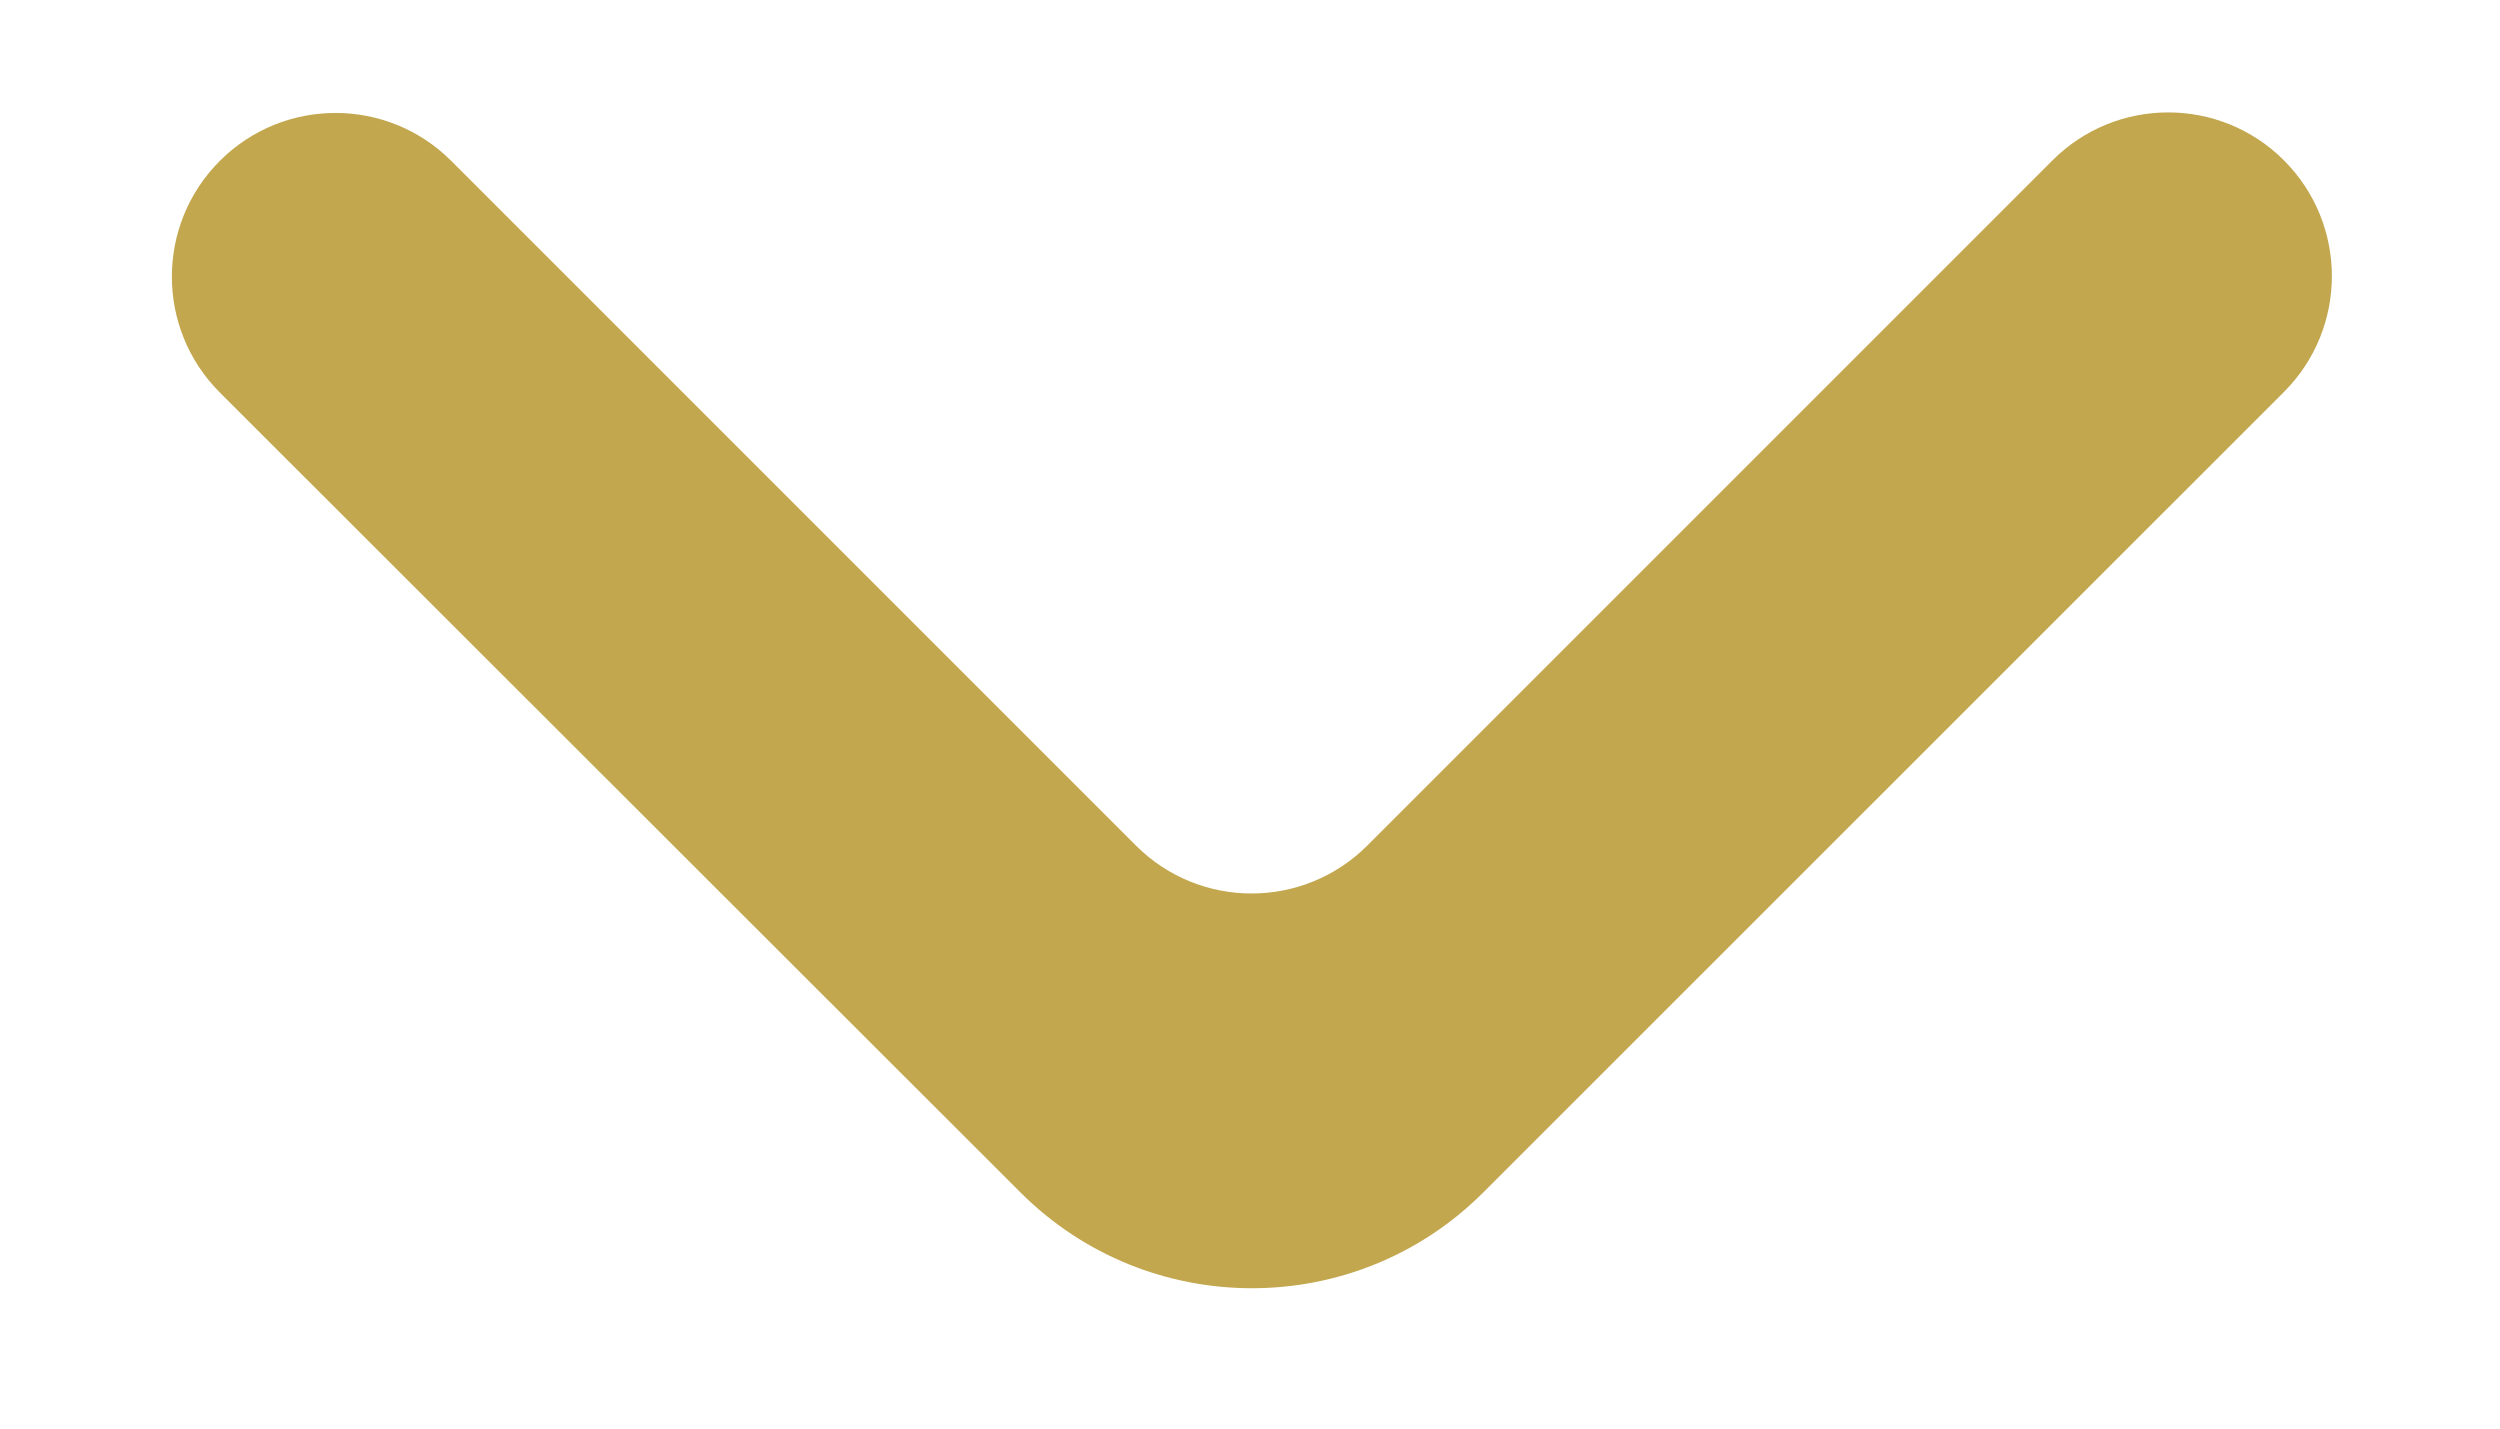
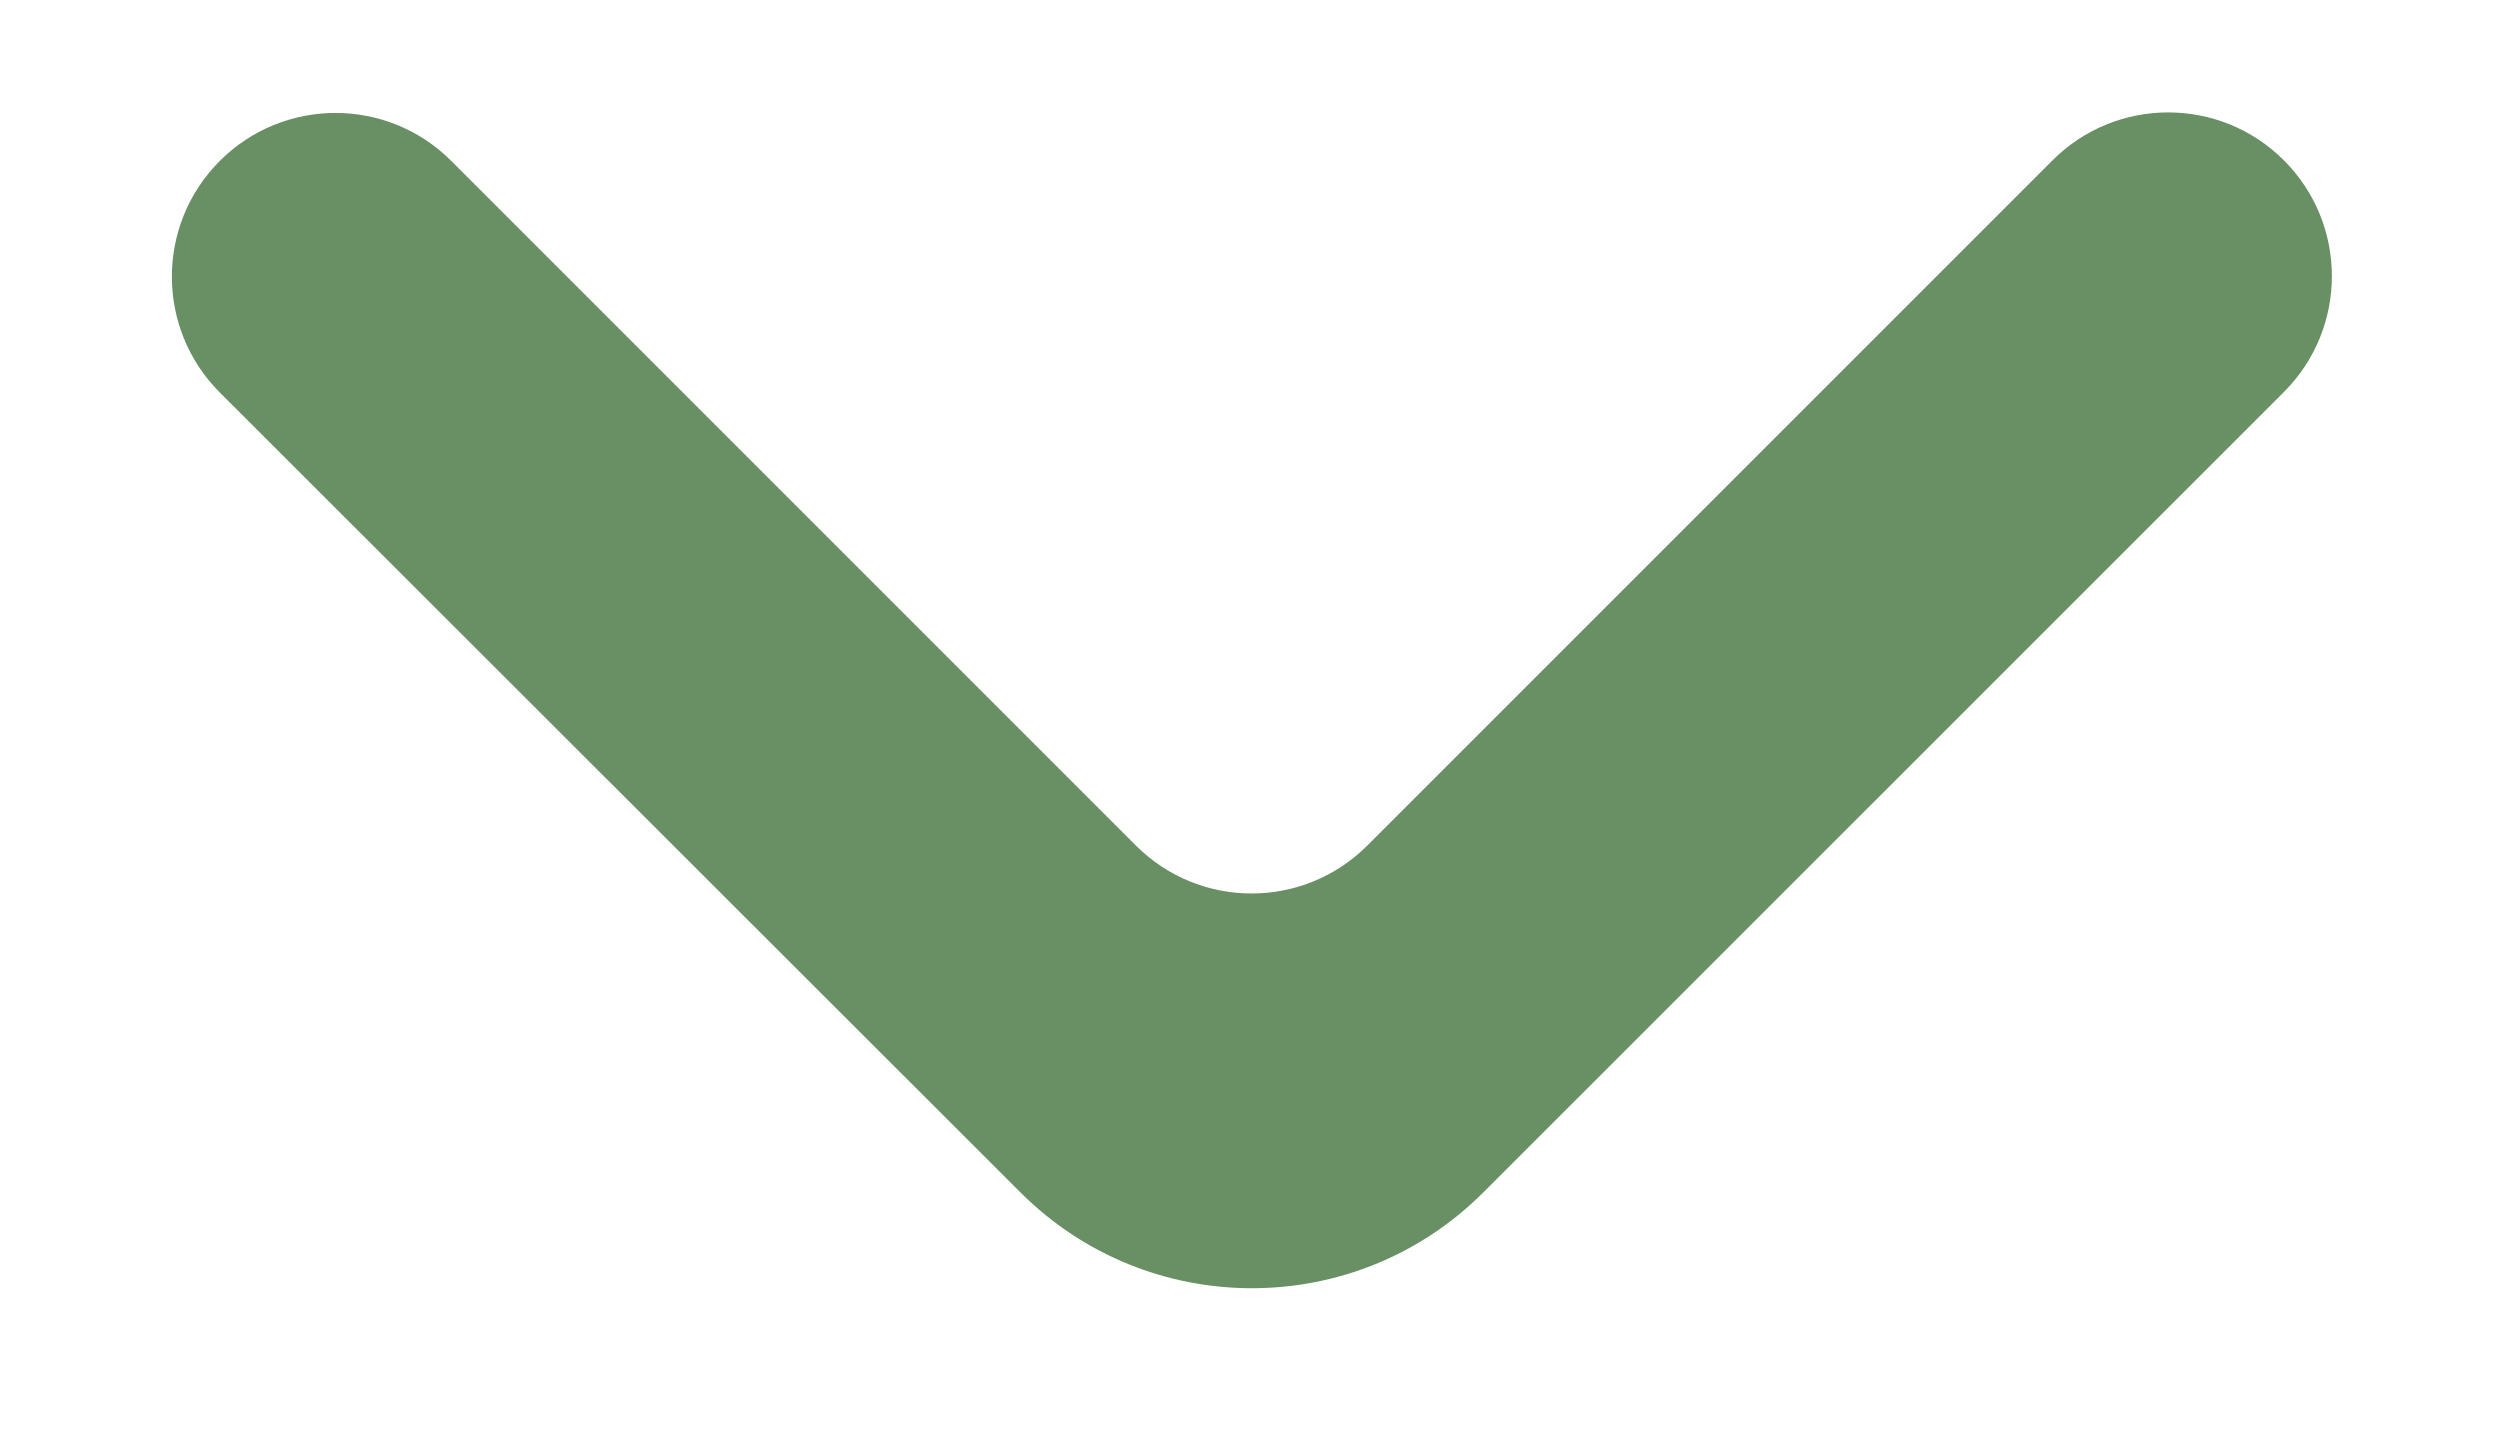
- <svg xmlns="http://www.w3.org/2000/svg" width="14" height="8" viewBox="0 0 14 8" fill="#C2A74E">' +
+ <svg xmlns="http://www.w3.org/2000/svg" width="14" height="8" viewBox="0 0 14 8" fill="#698F65">' +
  <path d="M1.231 0.901C0.873 1.259 0.873 1.84 1.231 2.198L5.715 6.678C6.431 7.393 7.592 7.393 8.307 6.677L12.79 2.195C13.148 1.837 13.148 1.256 12.79 0.898C12.432 0.54 11.852 0.54 11.494 0.898L7.657 4.735C7.299 5.093 6.719 5.093 6.361 4.735L2.527 0.901C2.169 0.543 1.589 0.543 1.231 0.901Z" />
</svg>
